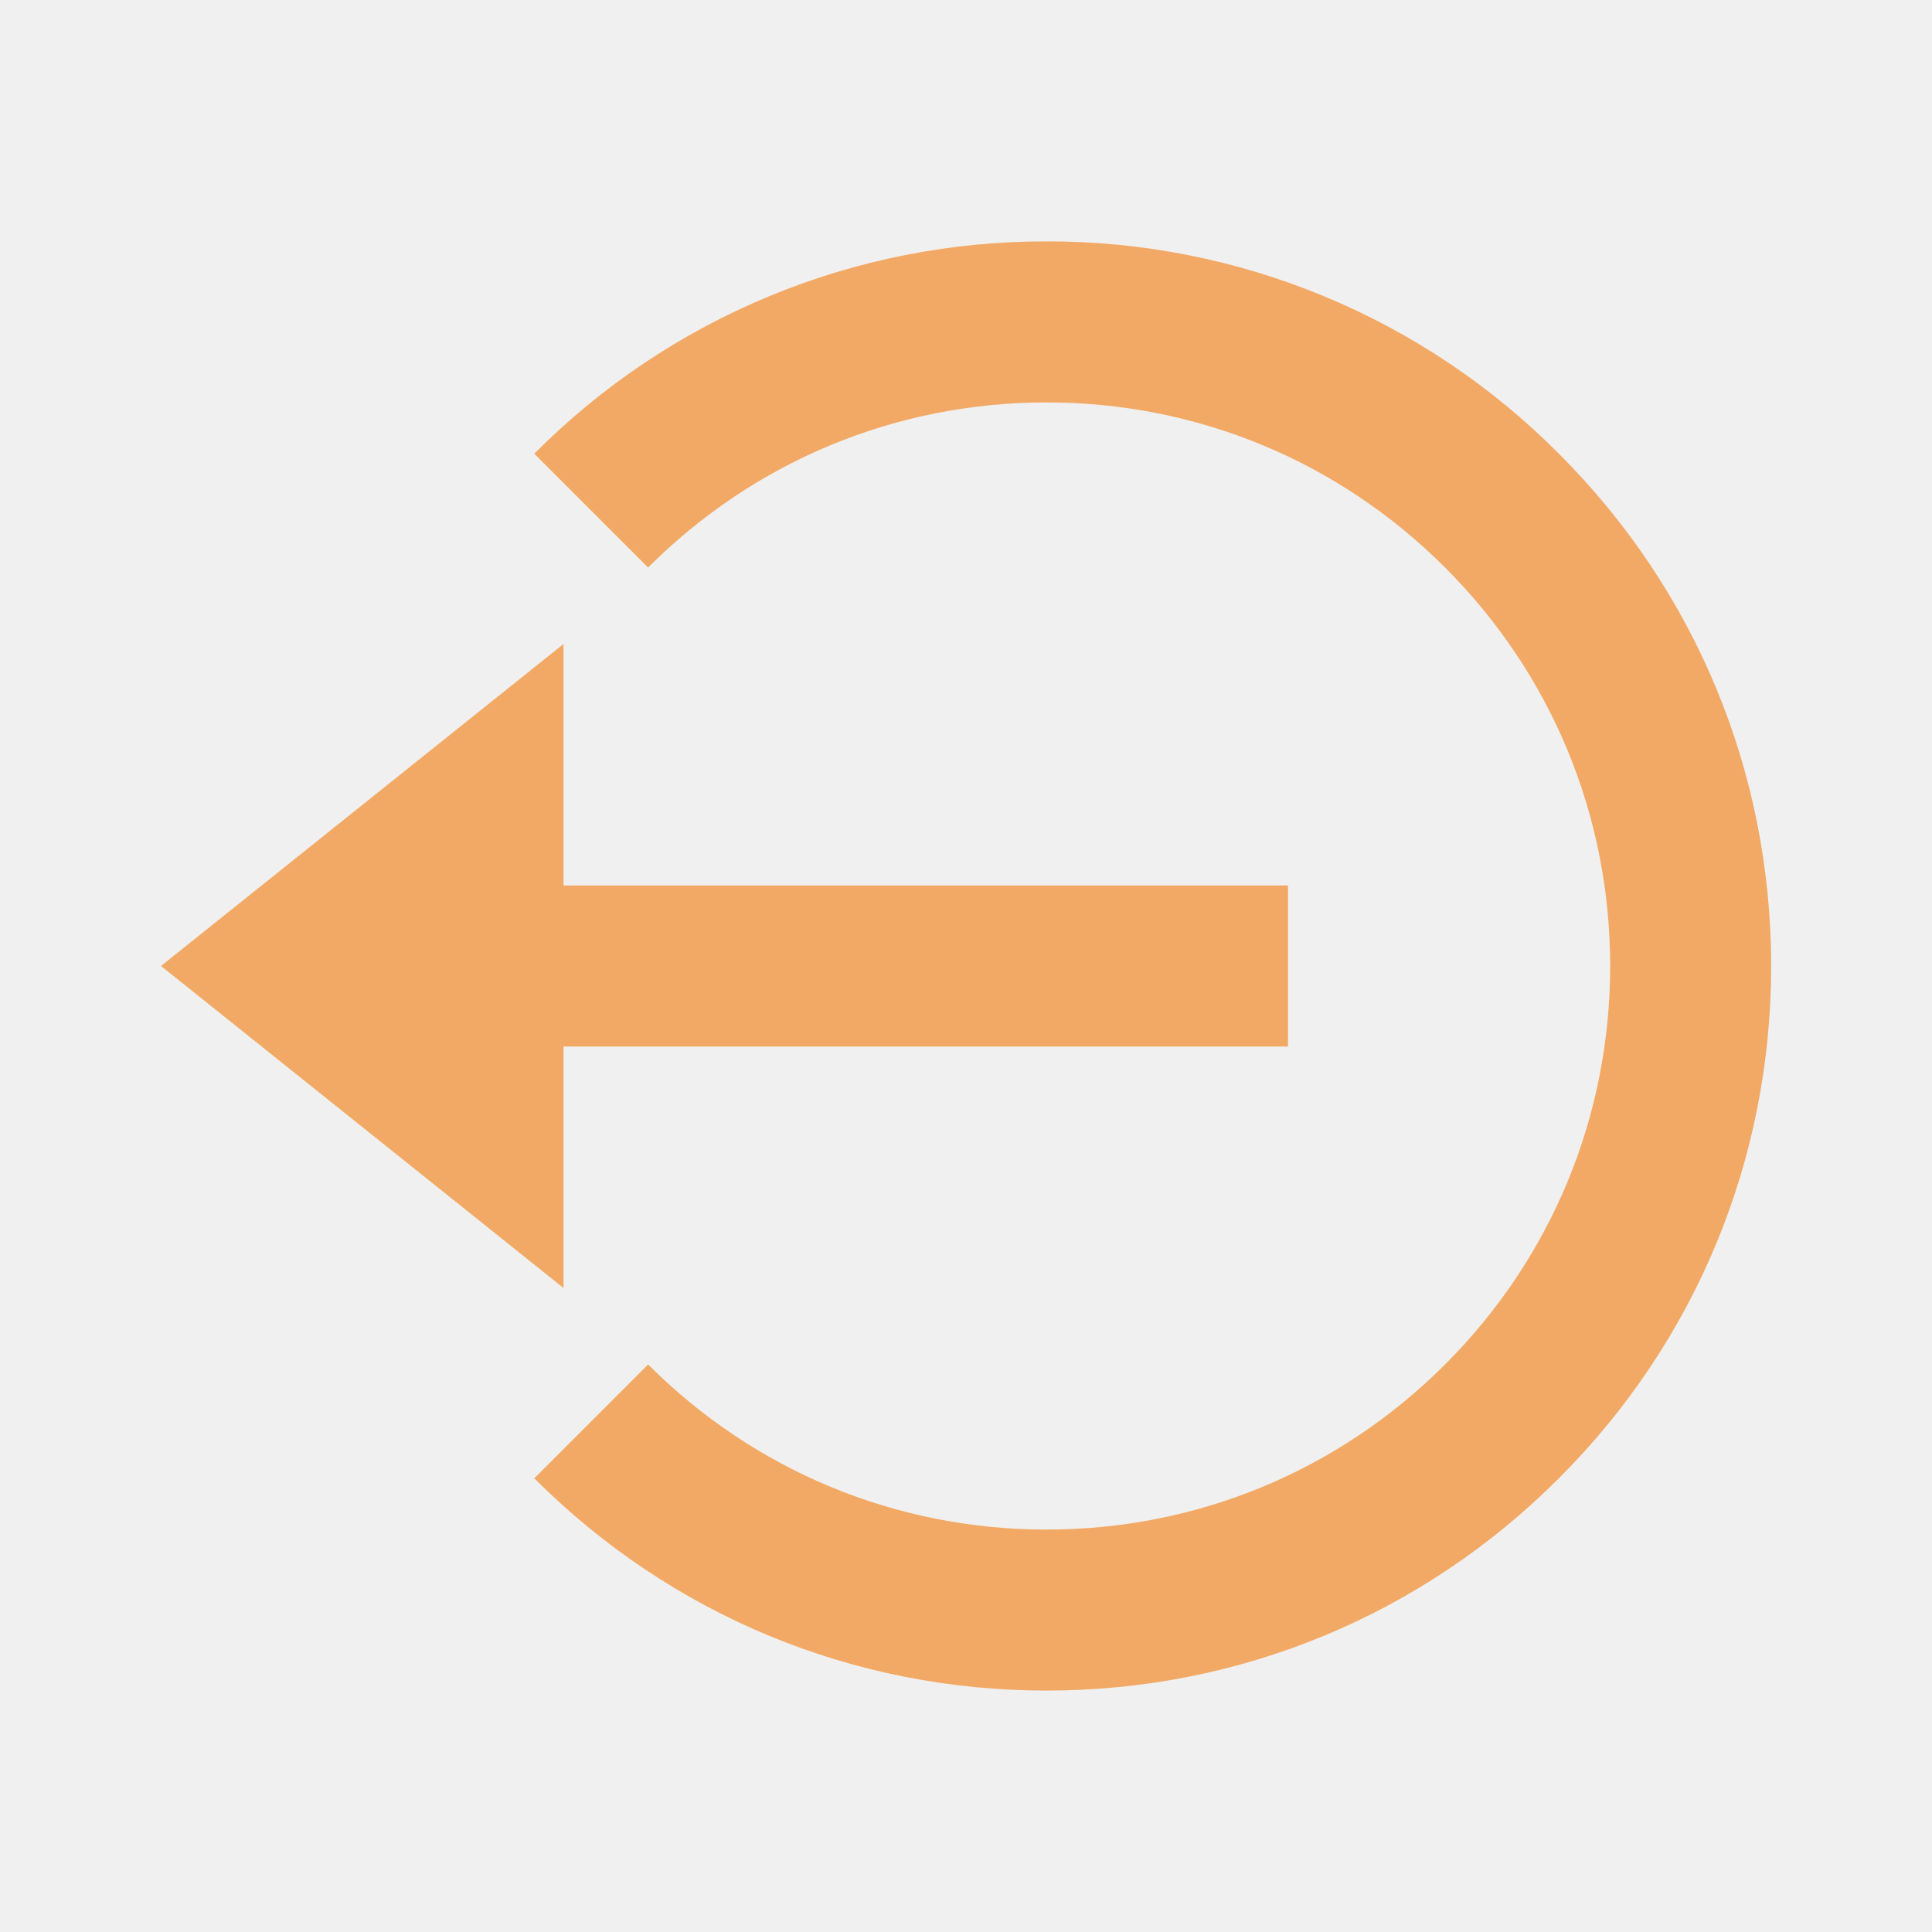
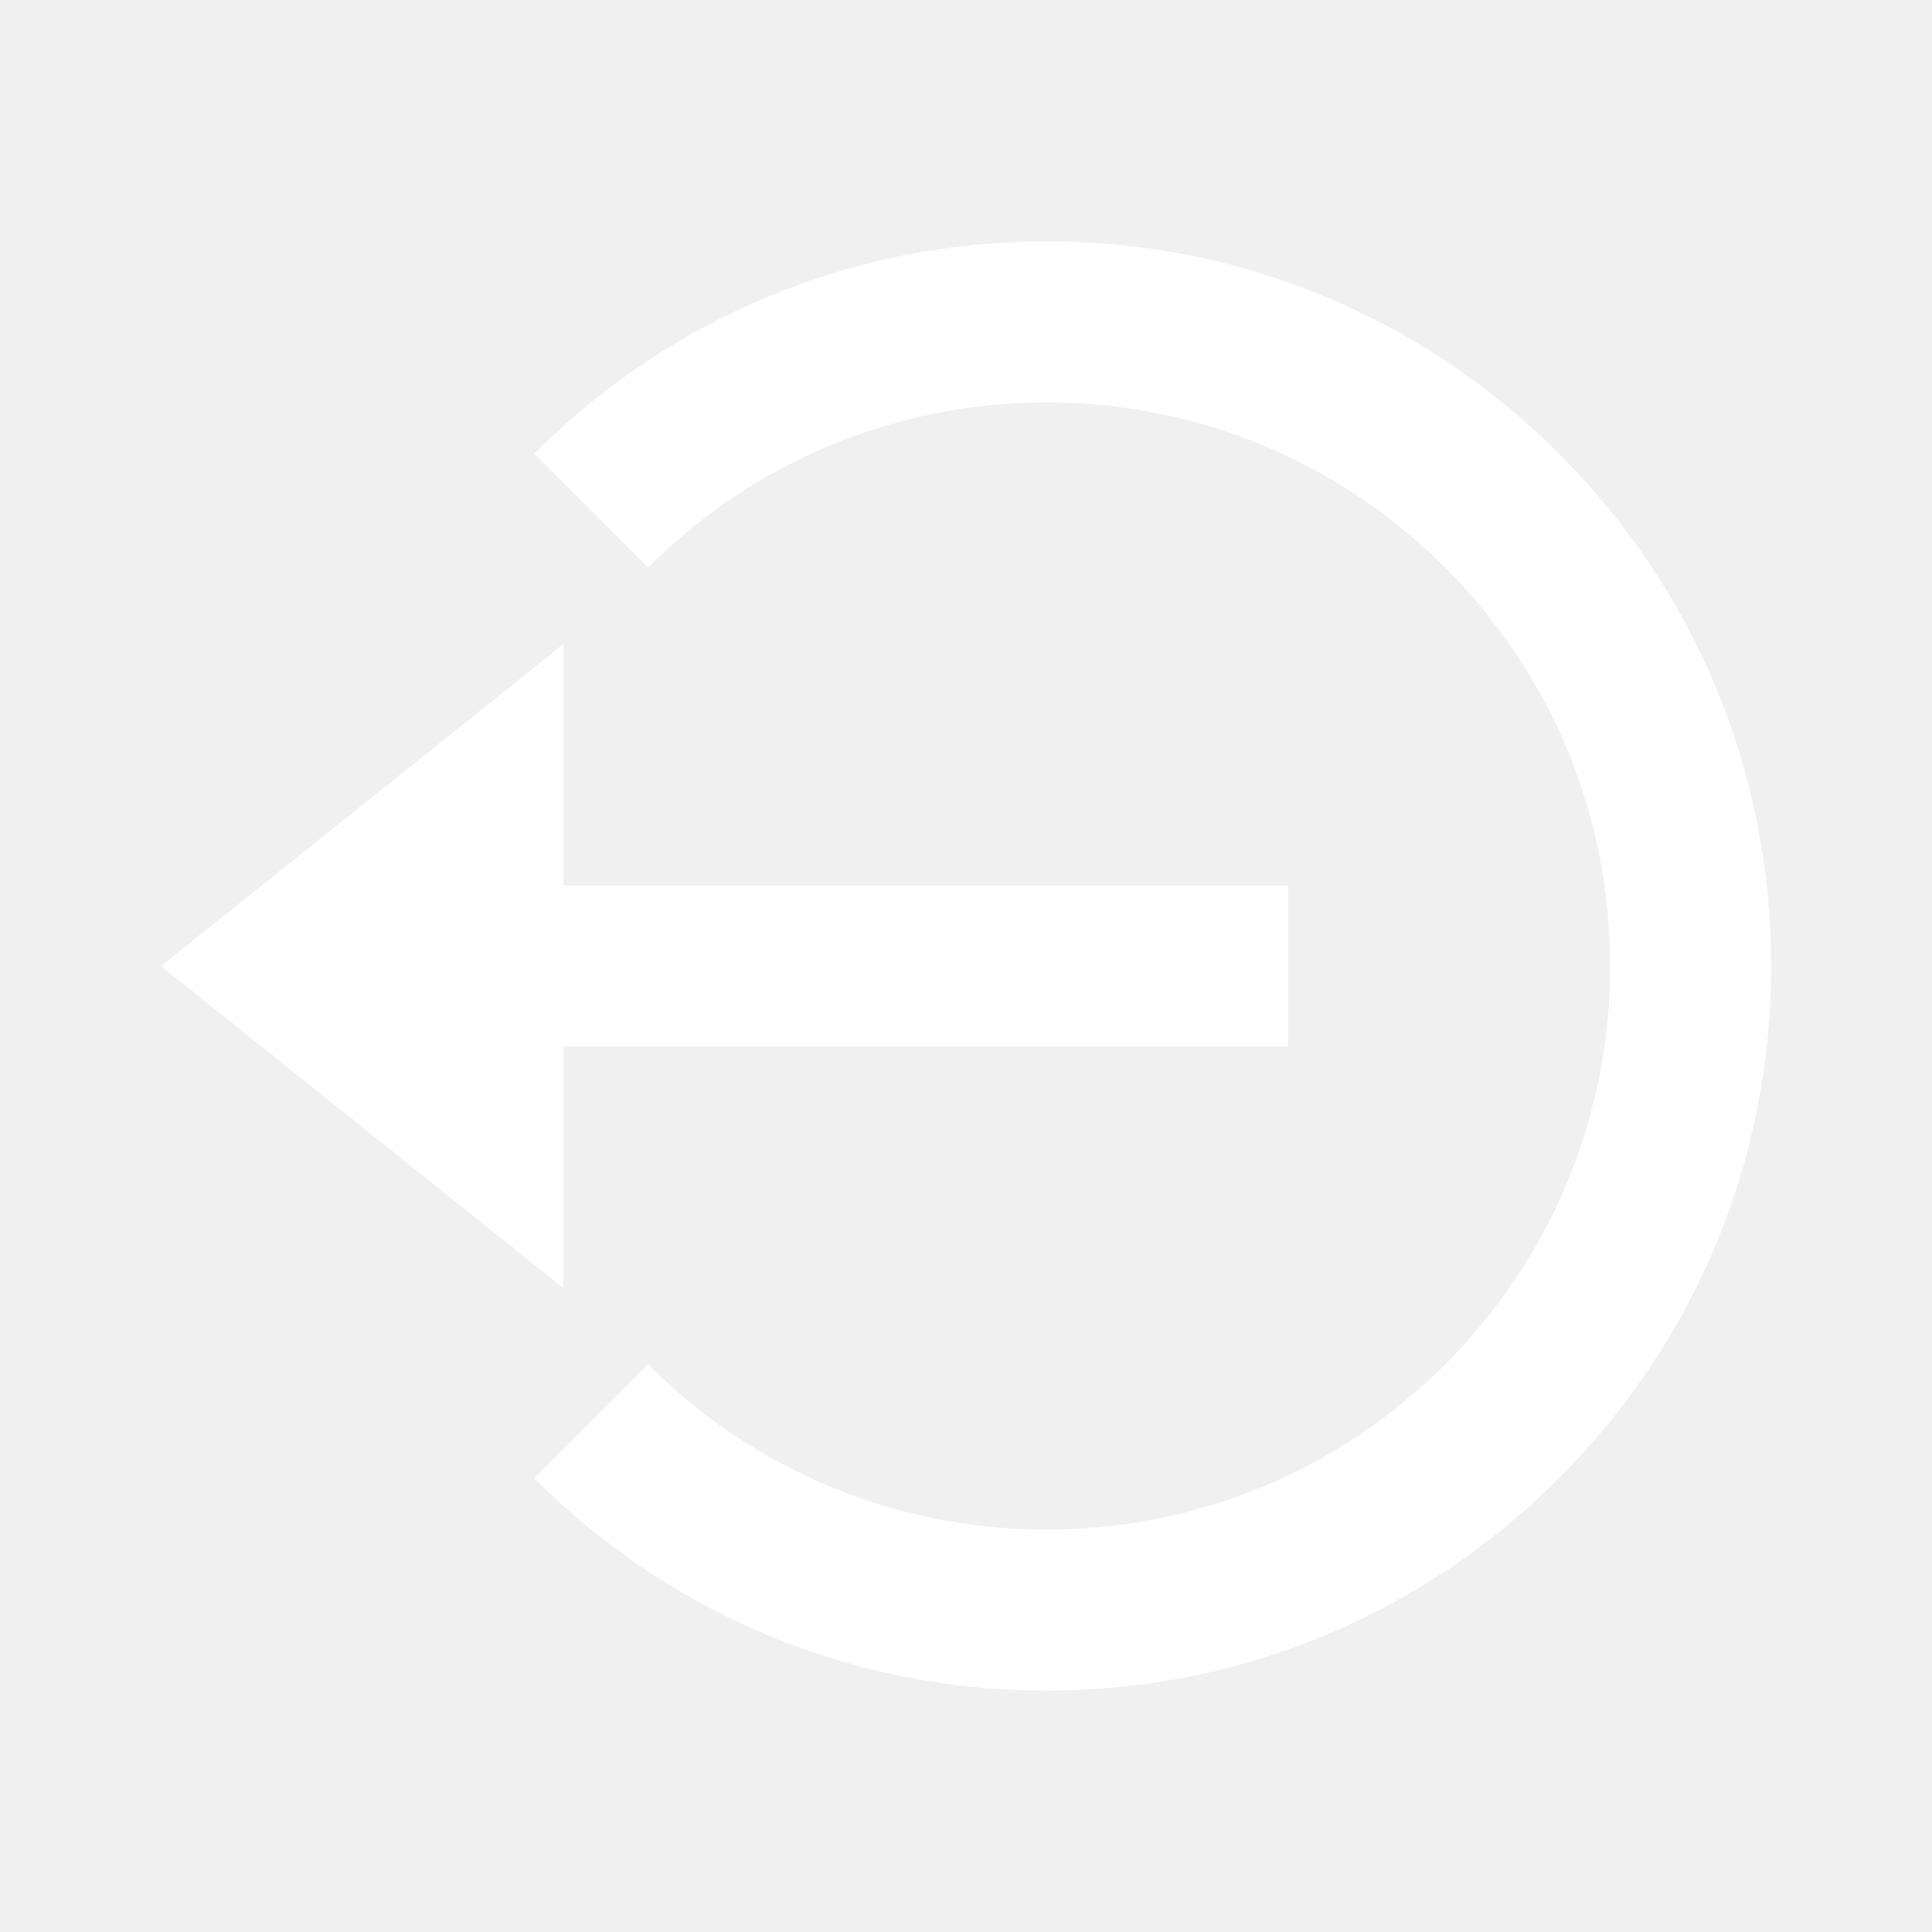
- <svg xmlns="http://www.w3.org/2000/svg" width="24" height="24" viewBox="0 0 24 24" fill="none">
-   <path d="M2 12L7 16V13H16V11H7V8L2 12Z" fill="#F2A965" />
-   <path d="M13.001 2.999C11.819 2.996 10.647 3.227 9.555 3.68C8.462 4.132 7.471 4.797 6.637 5.636L8.051 7.05C9.373 5.728 11.131 4.999 13.001 4.999C14.871 4.999 16.629 5.728 17.951 7.05C19.273 8.372 20.002 10.13 20.002 12C20.002 13.87 19.273 15.628 17.951 16.95C16.629 18.272 14.871 19.001 13.001 19.001C11.131 19.001 9.373 18.272 8.051 16.95L6.637 18.364C8.336 20.064 10.596 21.001 13.001 21.001C15.406 21.001 17.666 20.064 19.365 18.364C21.065 16.665 22.002 14.405 22.002 12C22.002 9.595 21.065 7.335 19.365 5.636C18.531 4.797 17.54 4.132 16.447 3.68C15.355 3.227 14.184 2.996 13.001 2.999V2.999Z" fill="#F2A965" />
+ <svg xmlns="http://www.w3.org/2000/svg" width="20" height="20" viewBox="0 0 24 24" fill="none">
+   <path d="M2 12L7 16V13H16V11H7V8L2 12Z" fill="white" />
+   <path d="M13.001 2.999C11.819 2.996 10.647 3.227 9.555 3.68C8.462 4.132 7.471 4.797 6.637 5.636L8.051 7.05C9.373 5.728 11.131 4.999 13.001 4.999C14.871 4.999 16.629 5.728 17.951 7.05C19.273 8.372 20.002 10.13 20.002 12C20.002 13.87 19.273 15.628 17.951 16.95C16.629 18.272 14.871 19.001 13.001 19.001C11.131 19.001 9.373 18.272 8.051 16.95L6.637 18.364C8.336 20.064 10.596 21.001 13.001 21.001C15.406 21.001 17.666 20.064 19.365 18.364C21.065 16.665 22.002 14.405 22.002 12C22.002 9.595 21.065 7.335 19.365 5.636C18.531 4.797 17.54 4.132 16.447 3.68C15.355 3.227 14.184 2.996 13.001 2.999V2.999Z" fill="white" />
</svg>
